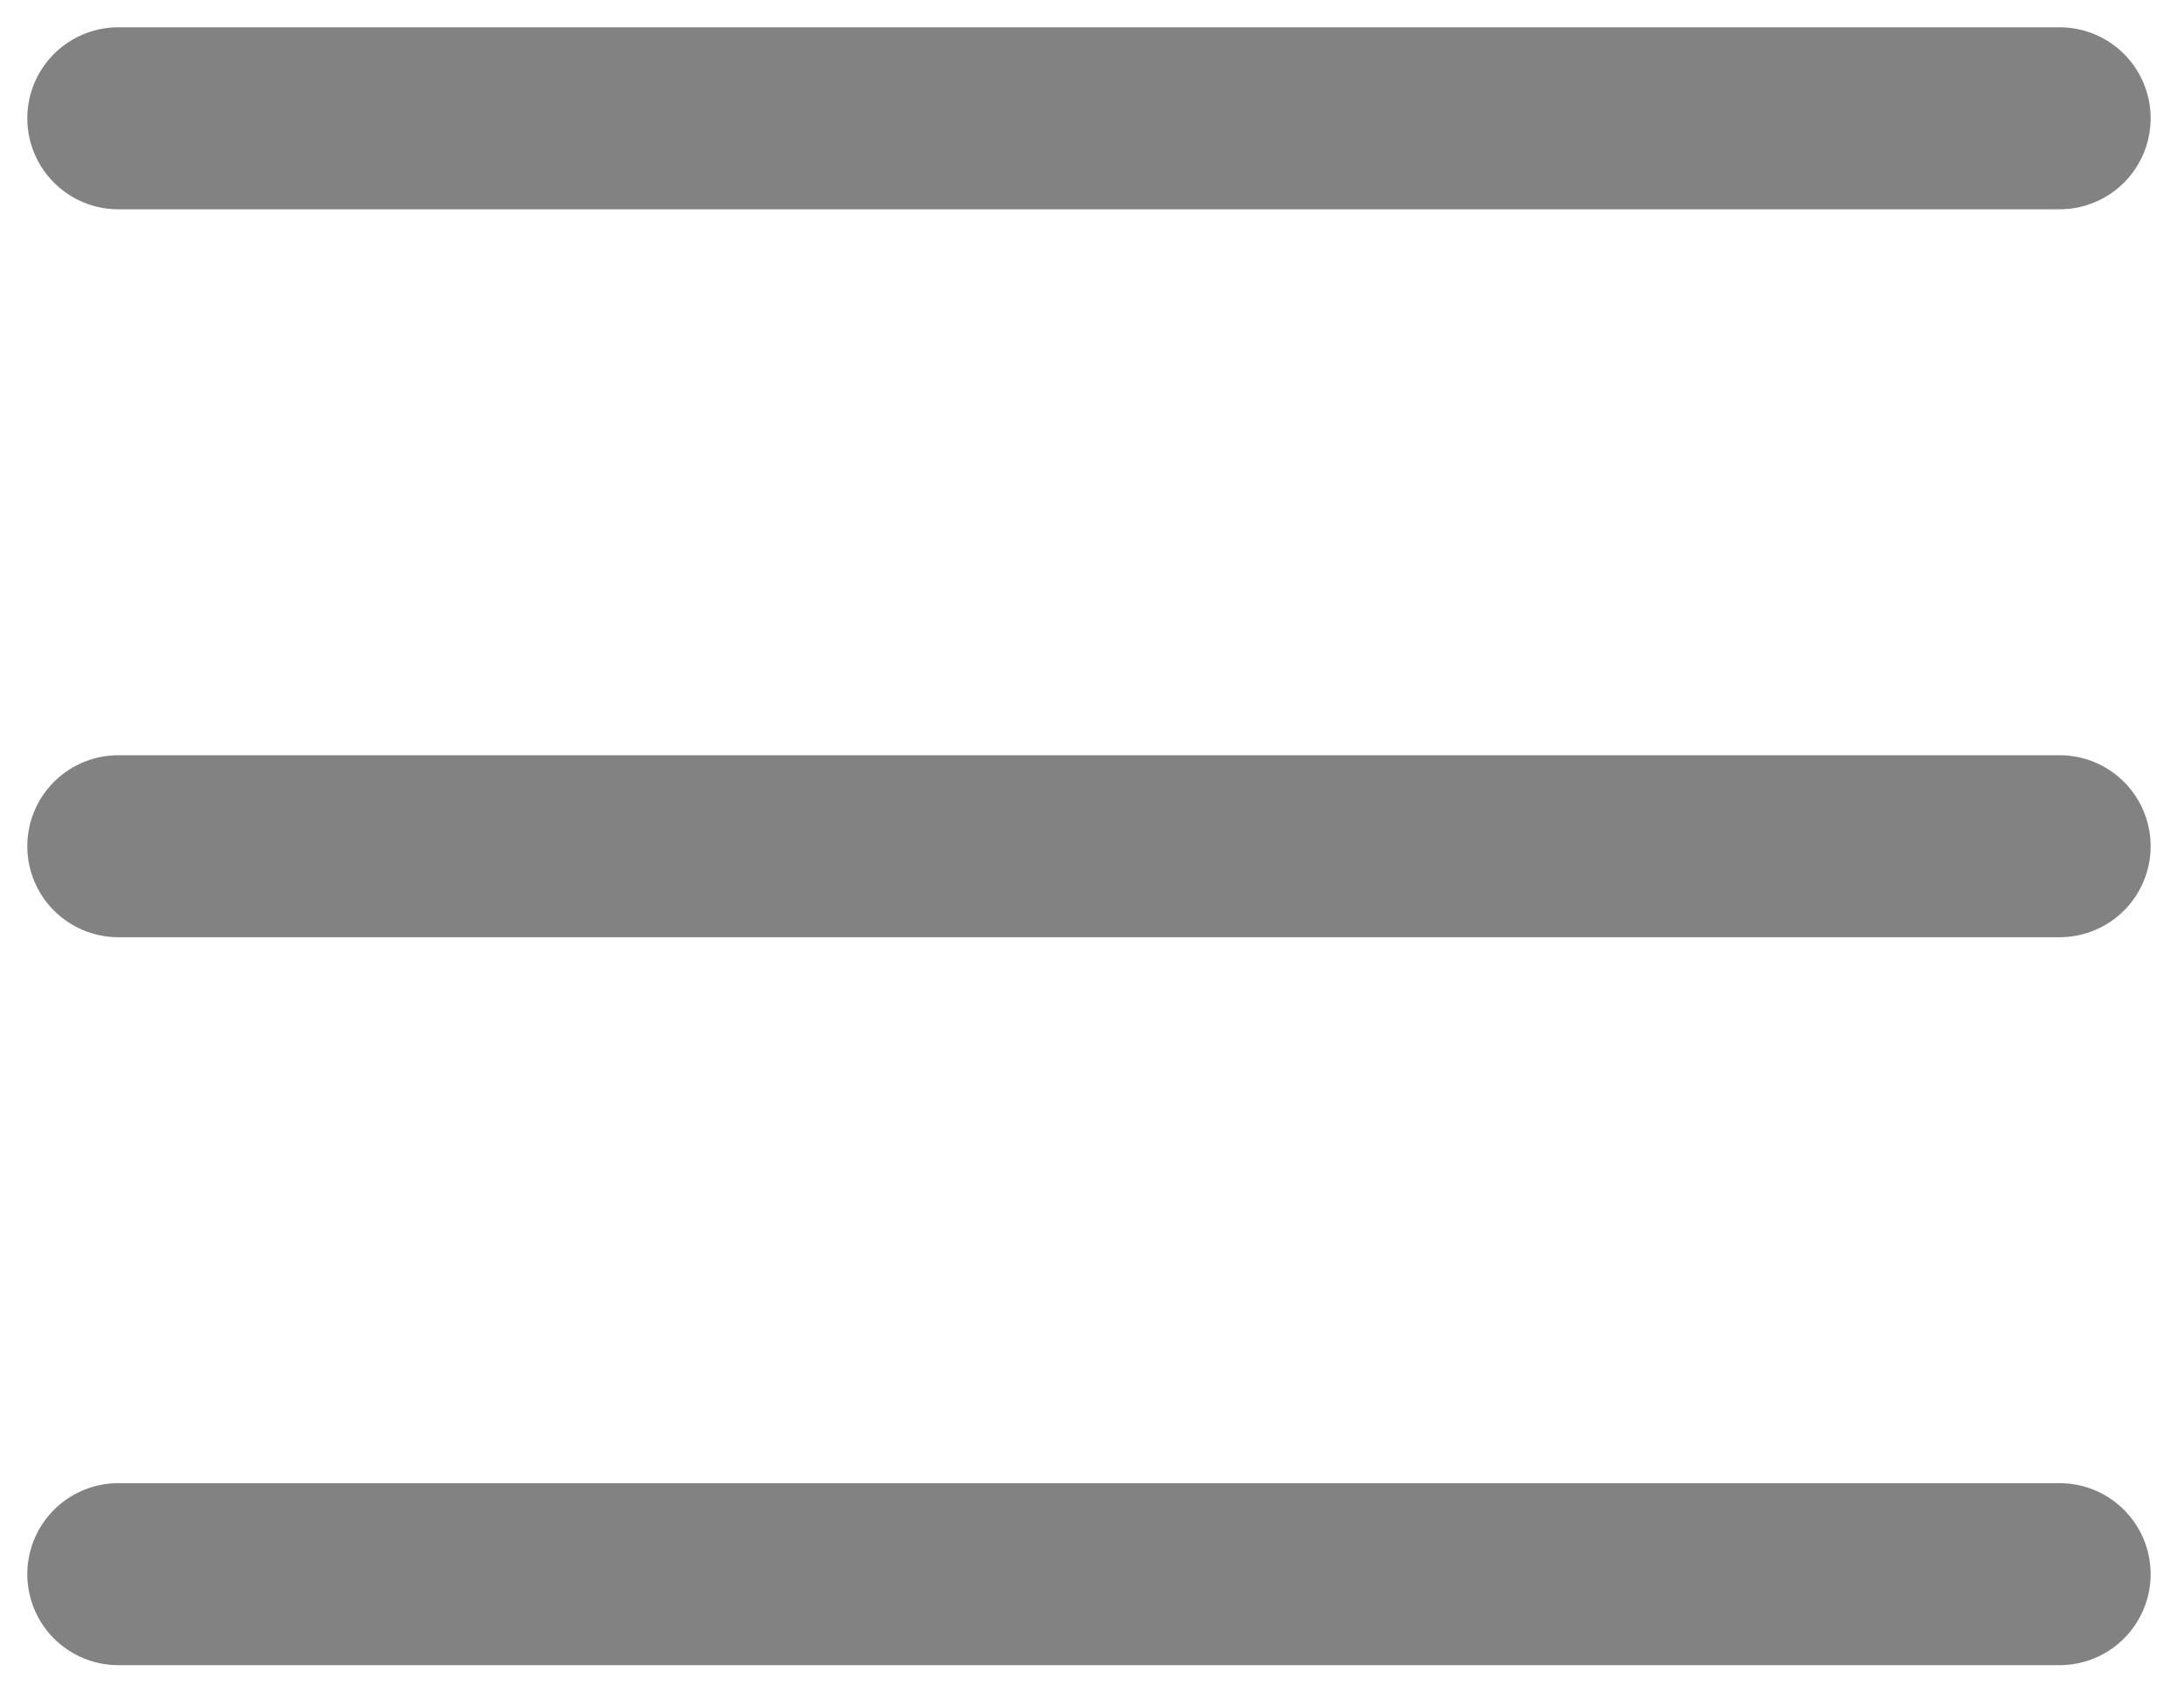
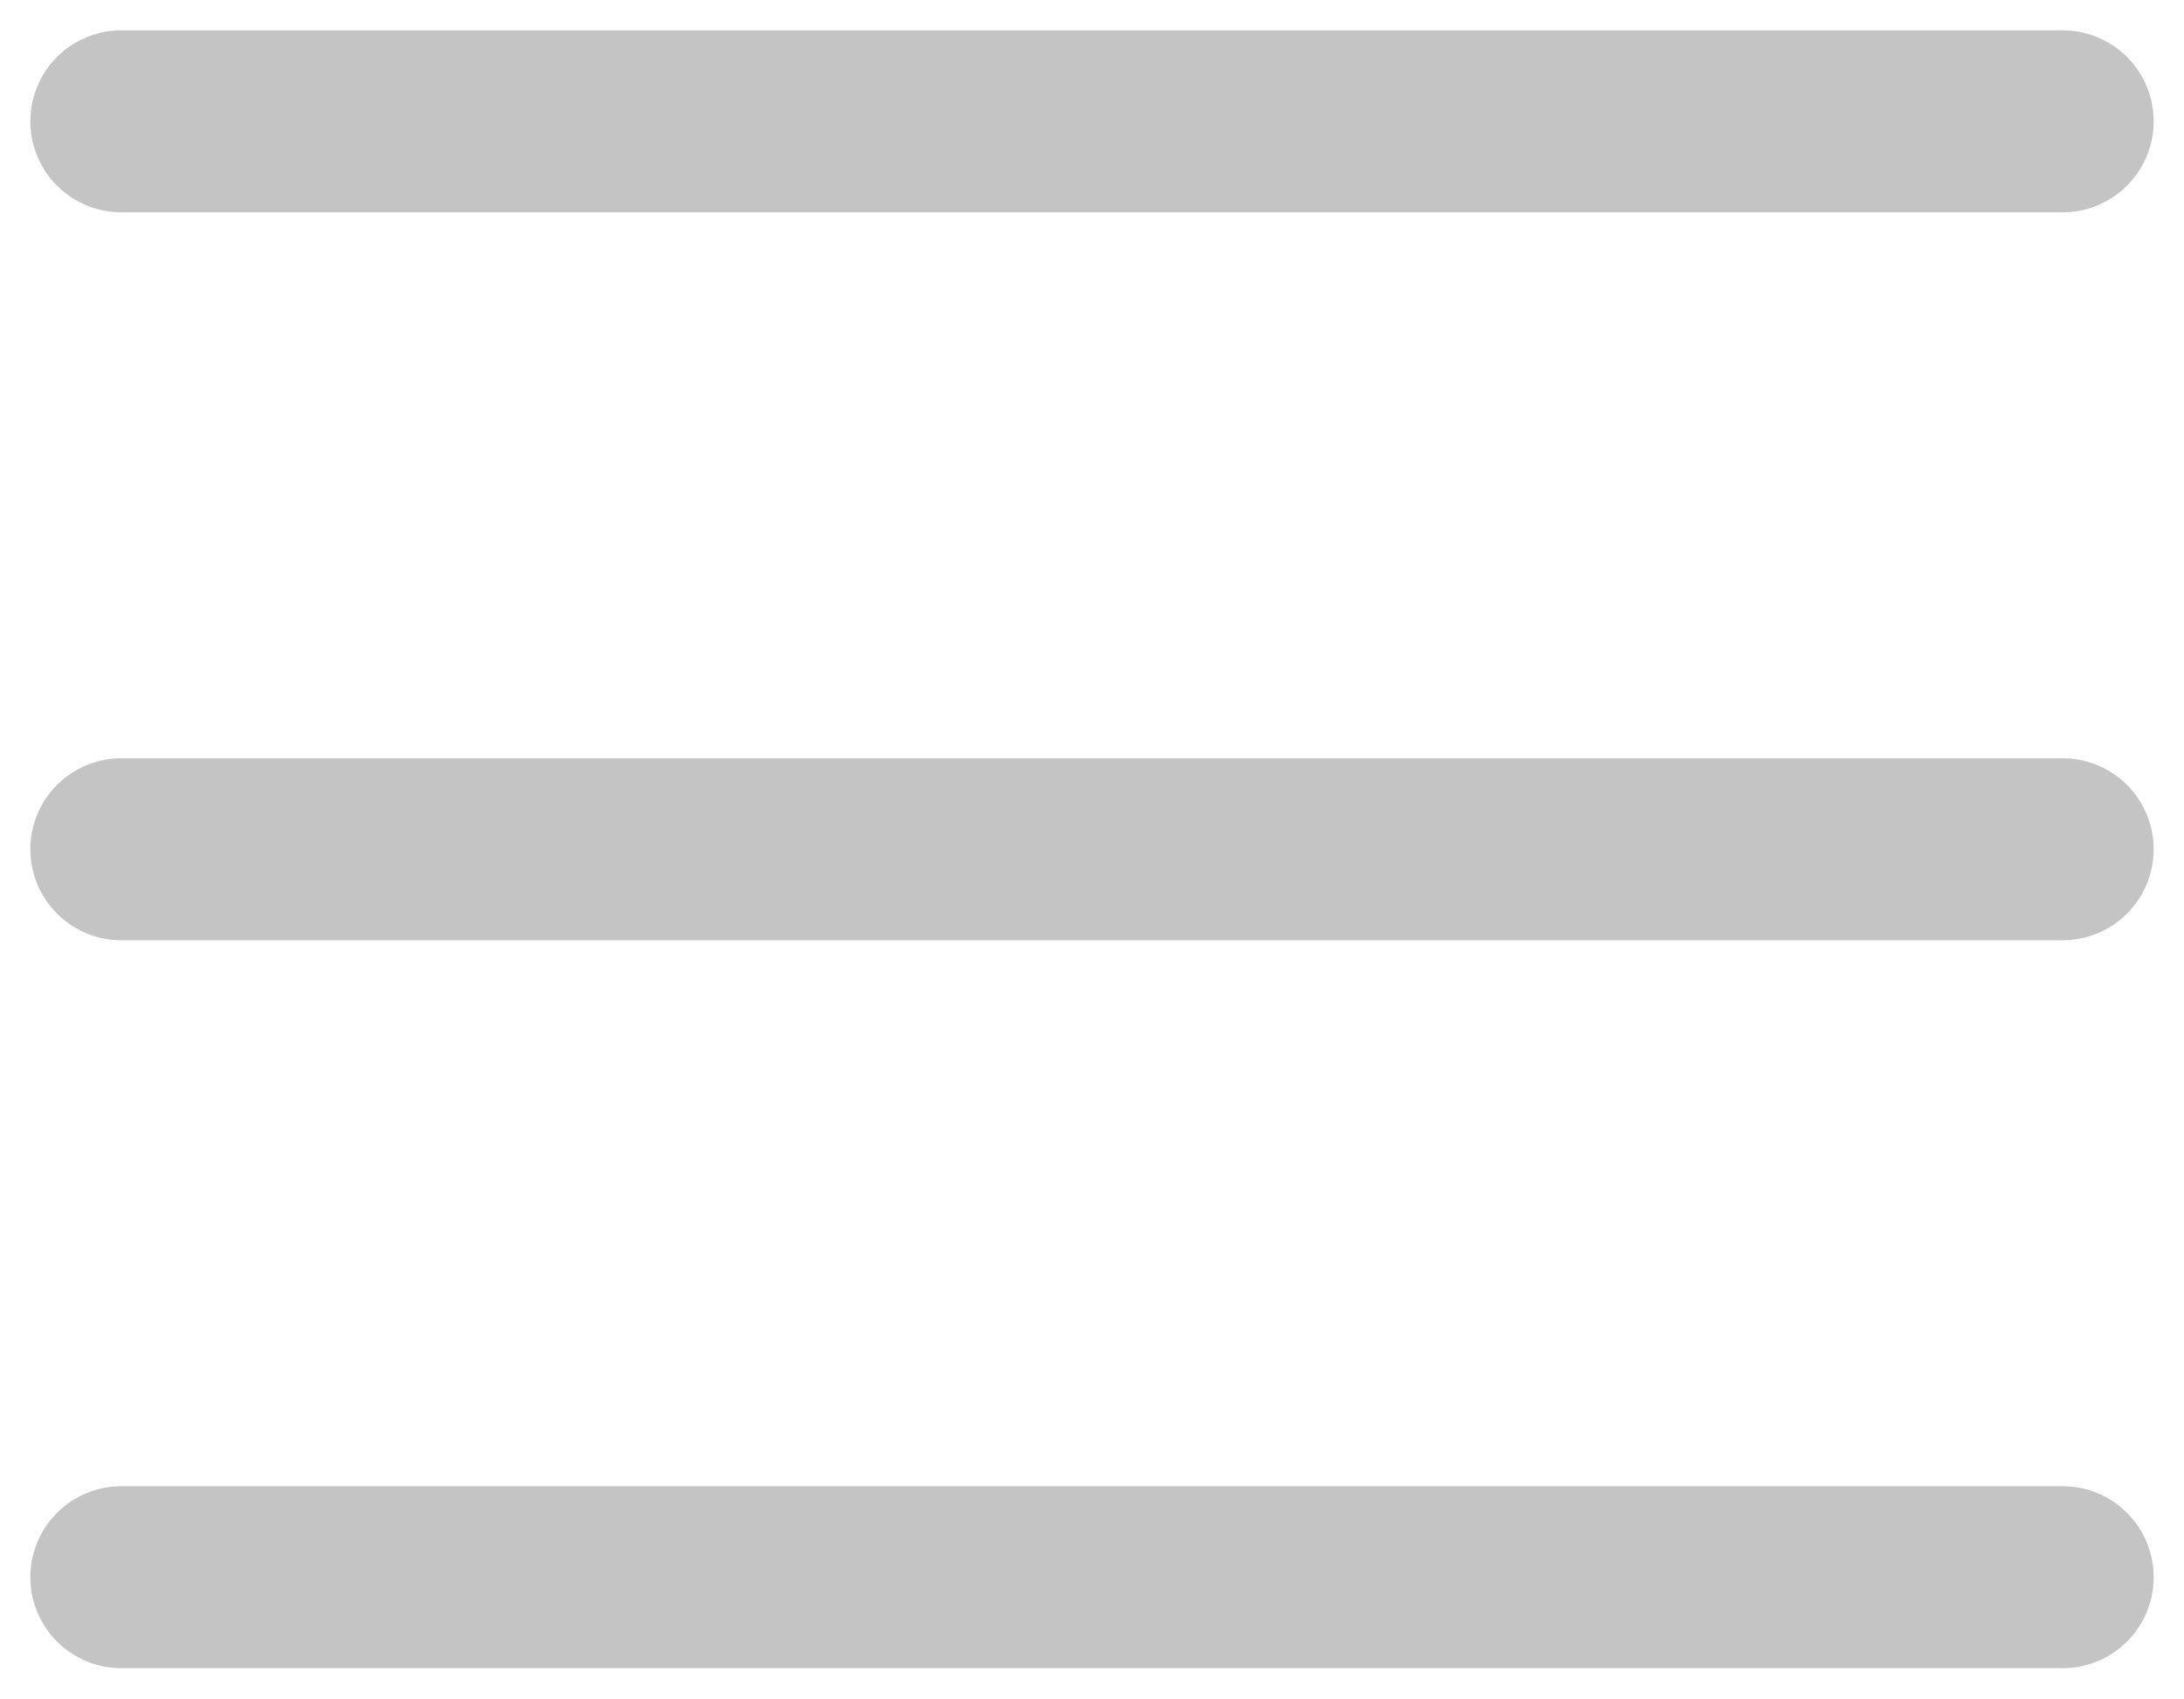
<svg xmlns="http://www.w3.org/2000/svg" width="18" height="14" viewBox="0 0 18 14" fill="none">
-   <path d="M0.975 0.975H16.975" stroke="#828282" stroke-width="1.5" stroke-linecap="round" stroke-linejoin="round" />
-   <path d="M0.975 6.975H16.975" stroke="#828282" stroke-width="1.5" stroke-linecap="round" stroke-linejoin="round" />
-   <path d="M0.975 12.975H16.975" stroke="#828282" stroke-width="1.5" stroke-linecap="round" stroke-linejoin="round" />
+   <path d="M1 1H17" stroke="#C4C4C4" stroke-width="1.5" stroke-linecap="round" stroke-linejoin="round" />
+   <path d="M1 7H17" stroke="#C4C4C4" stroke-width="1.5" stroke-linecap="round" stroke-linejoin="round" />
+   <path d="M1 13H17" stroke="#C4C4C4" stroke-width="1.5" stroke-linecap="round" stroke-linejoin="round" />
</svg>
